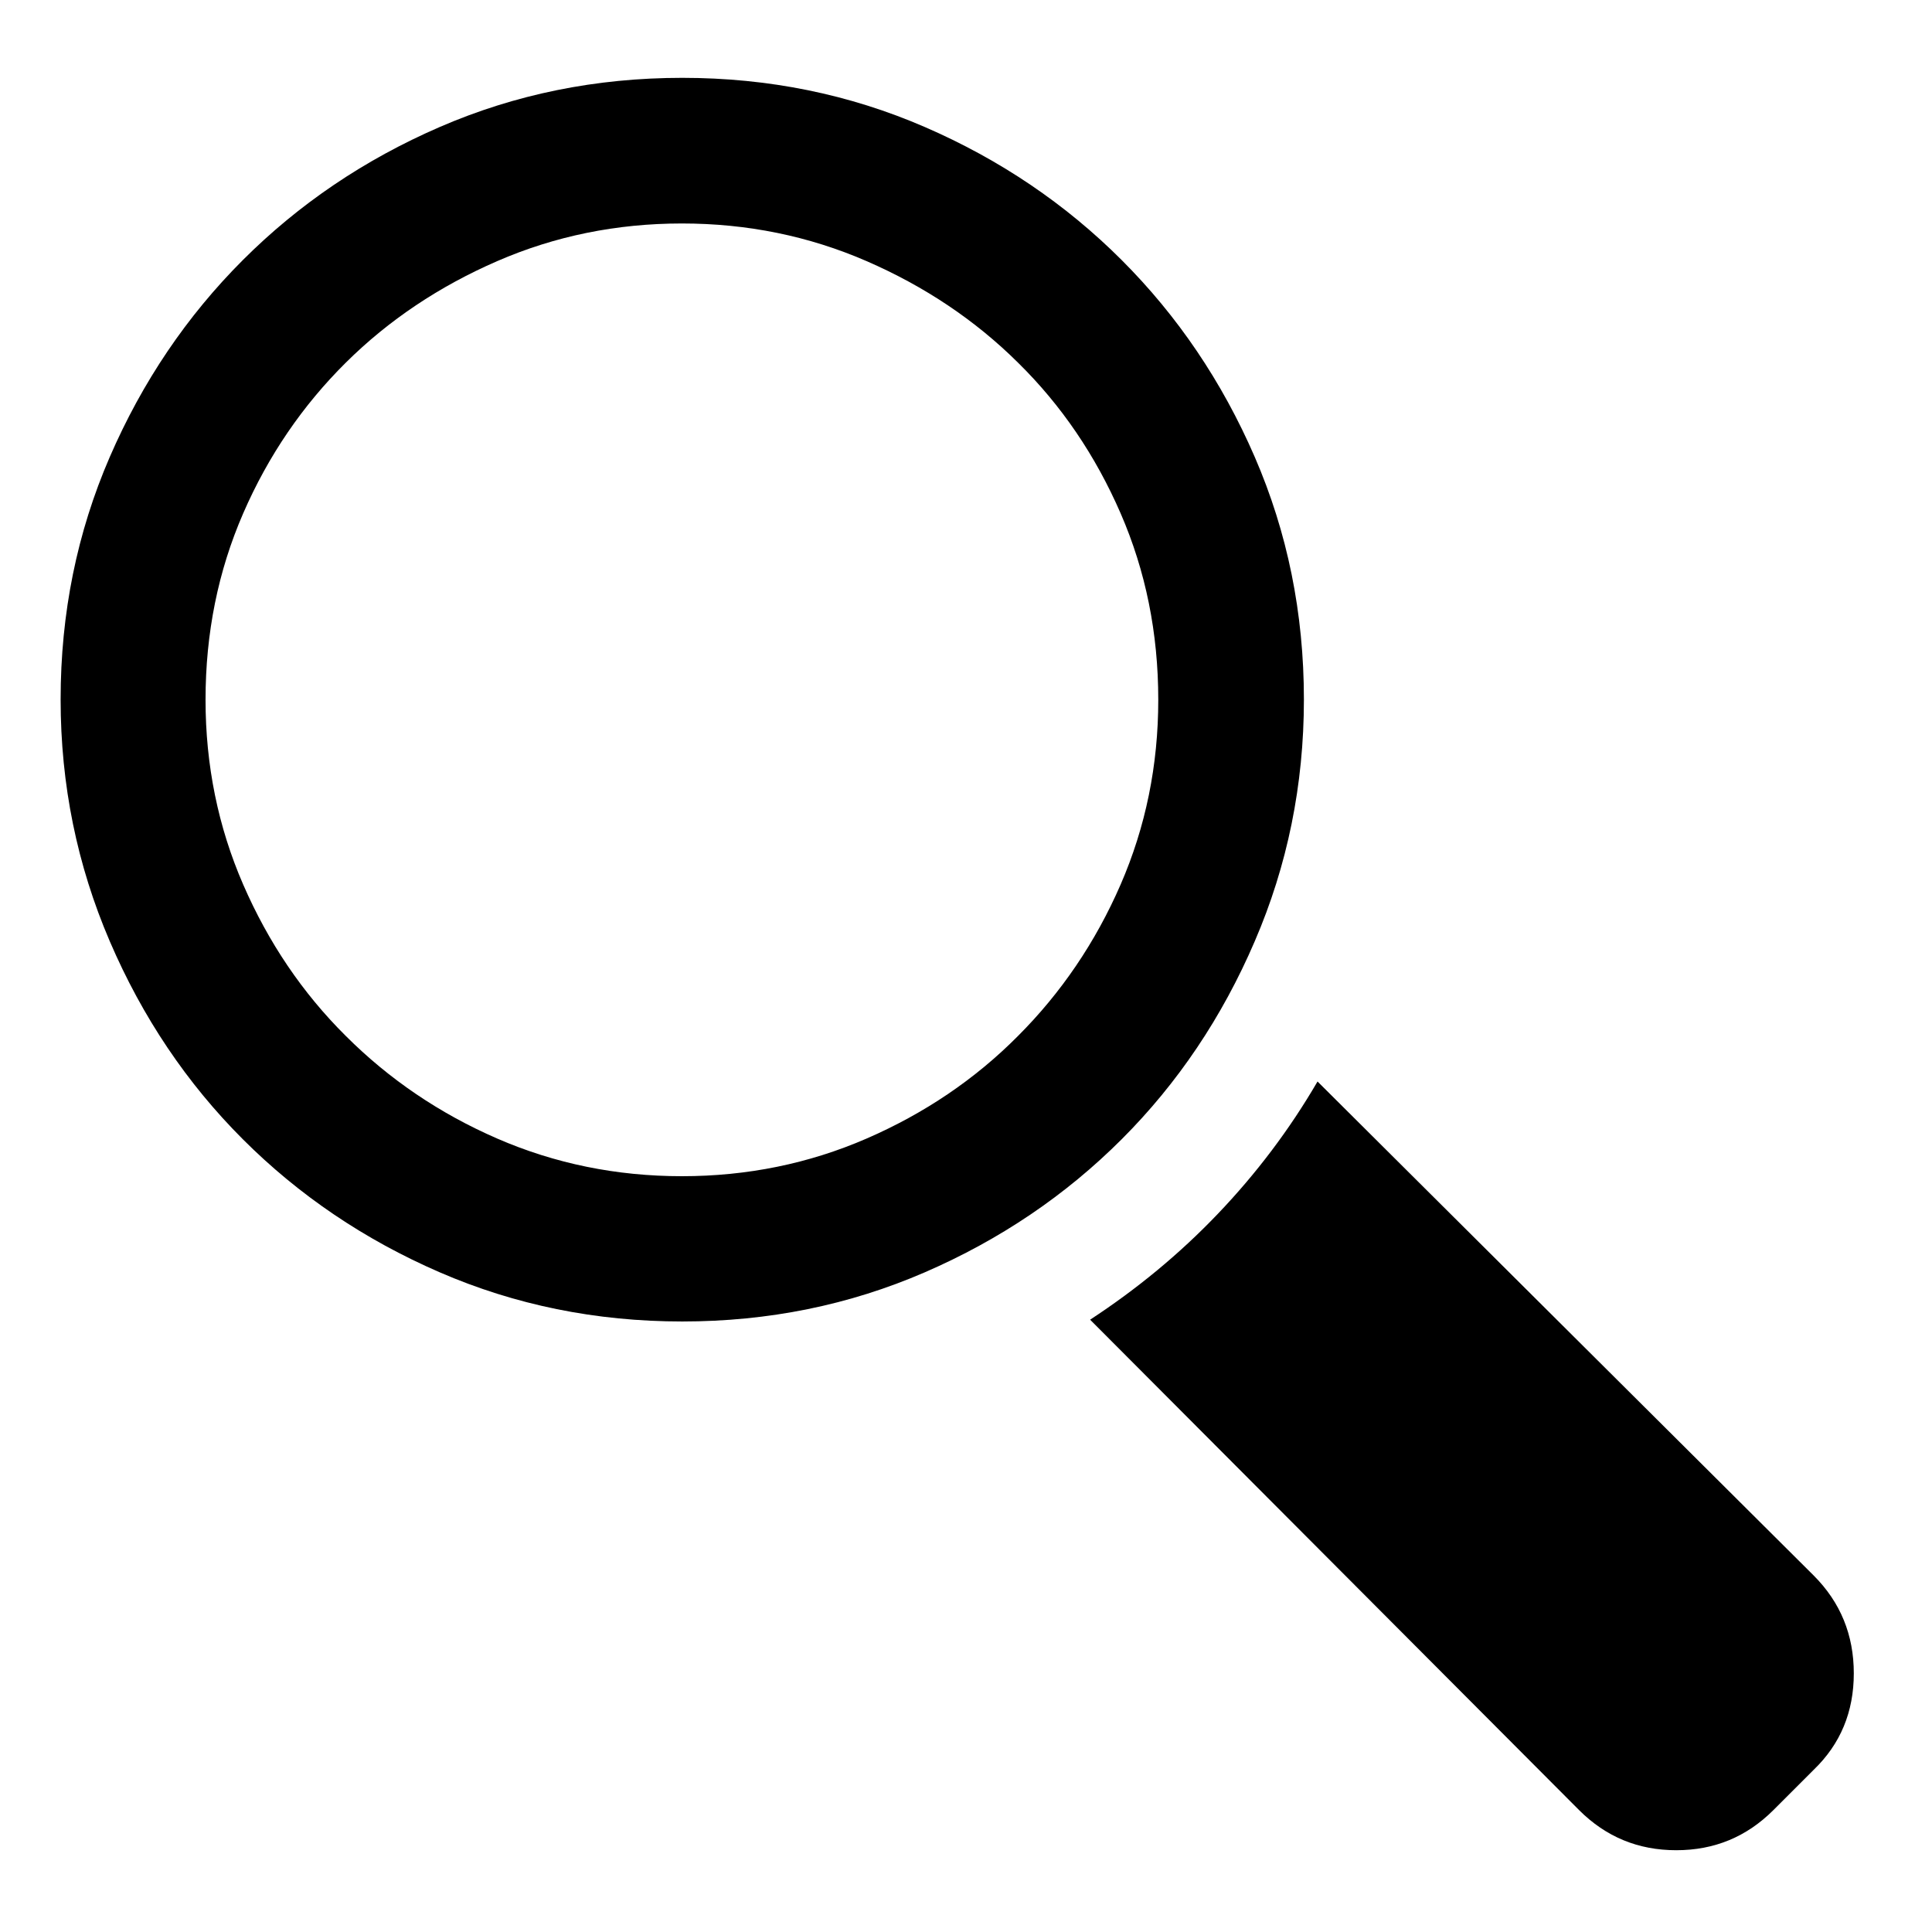
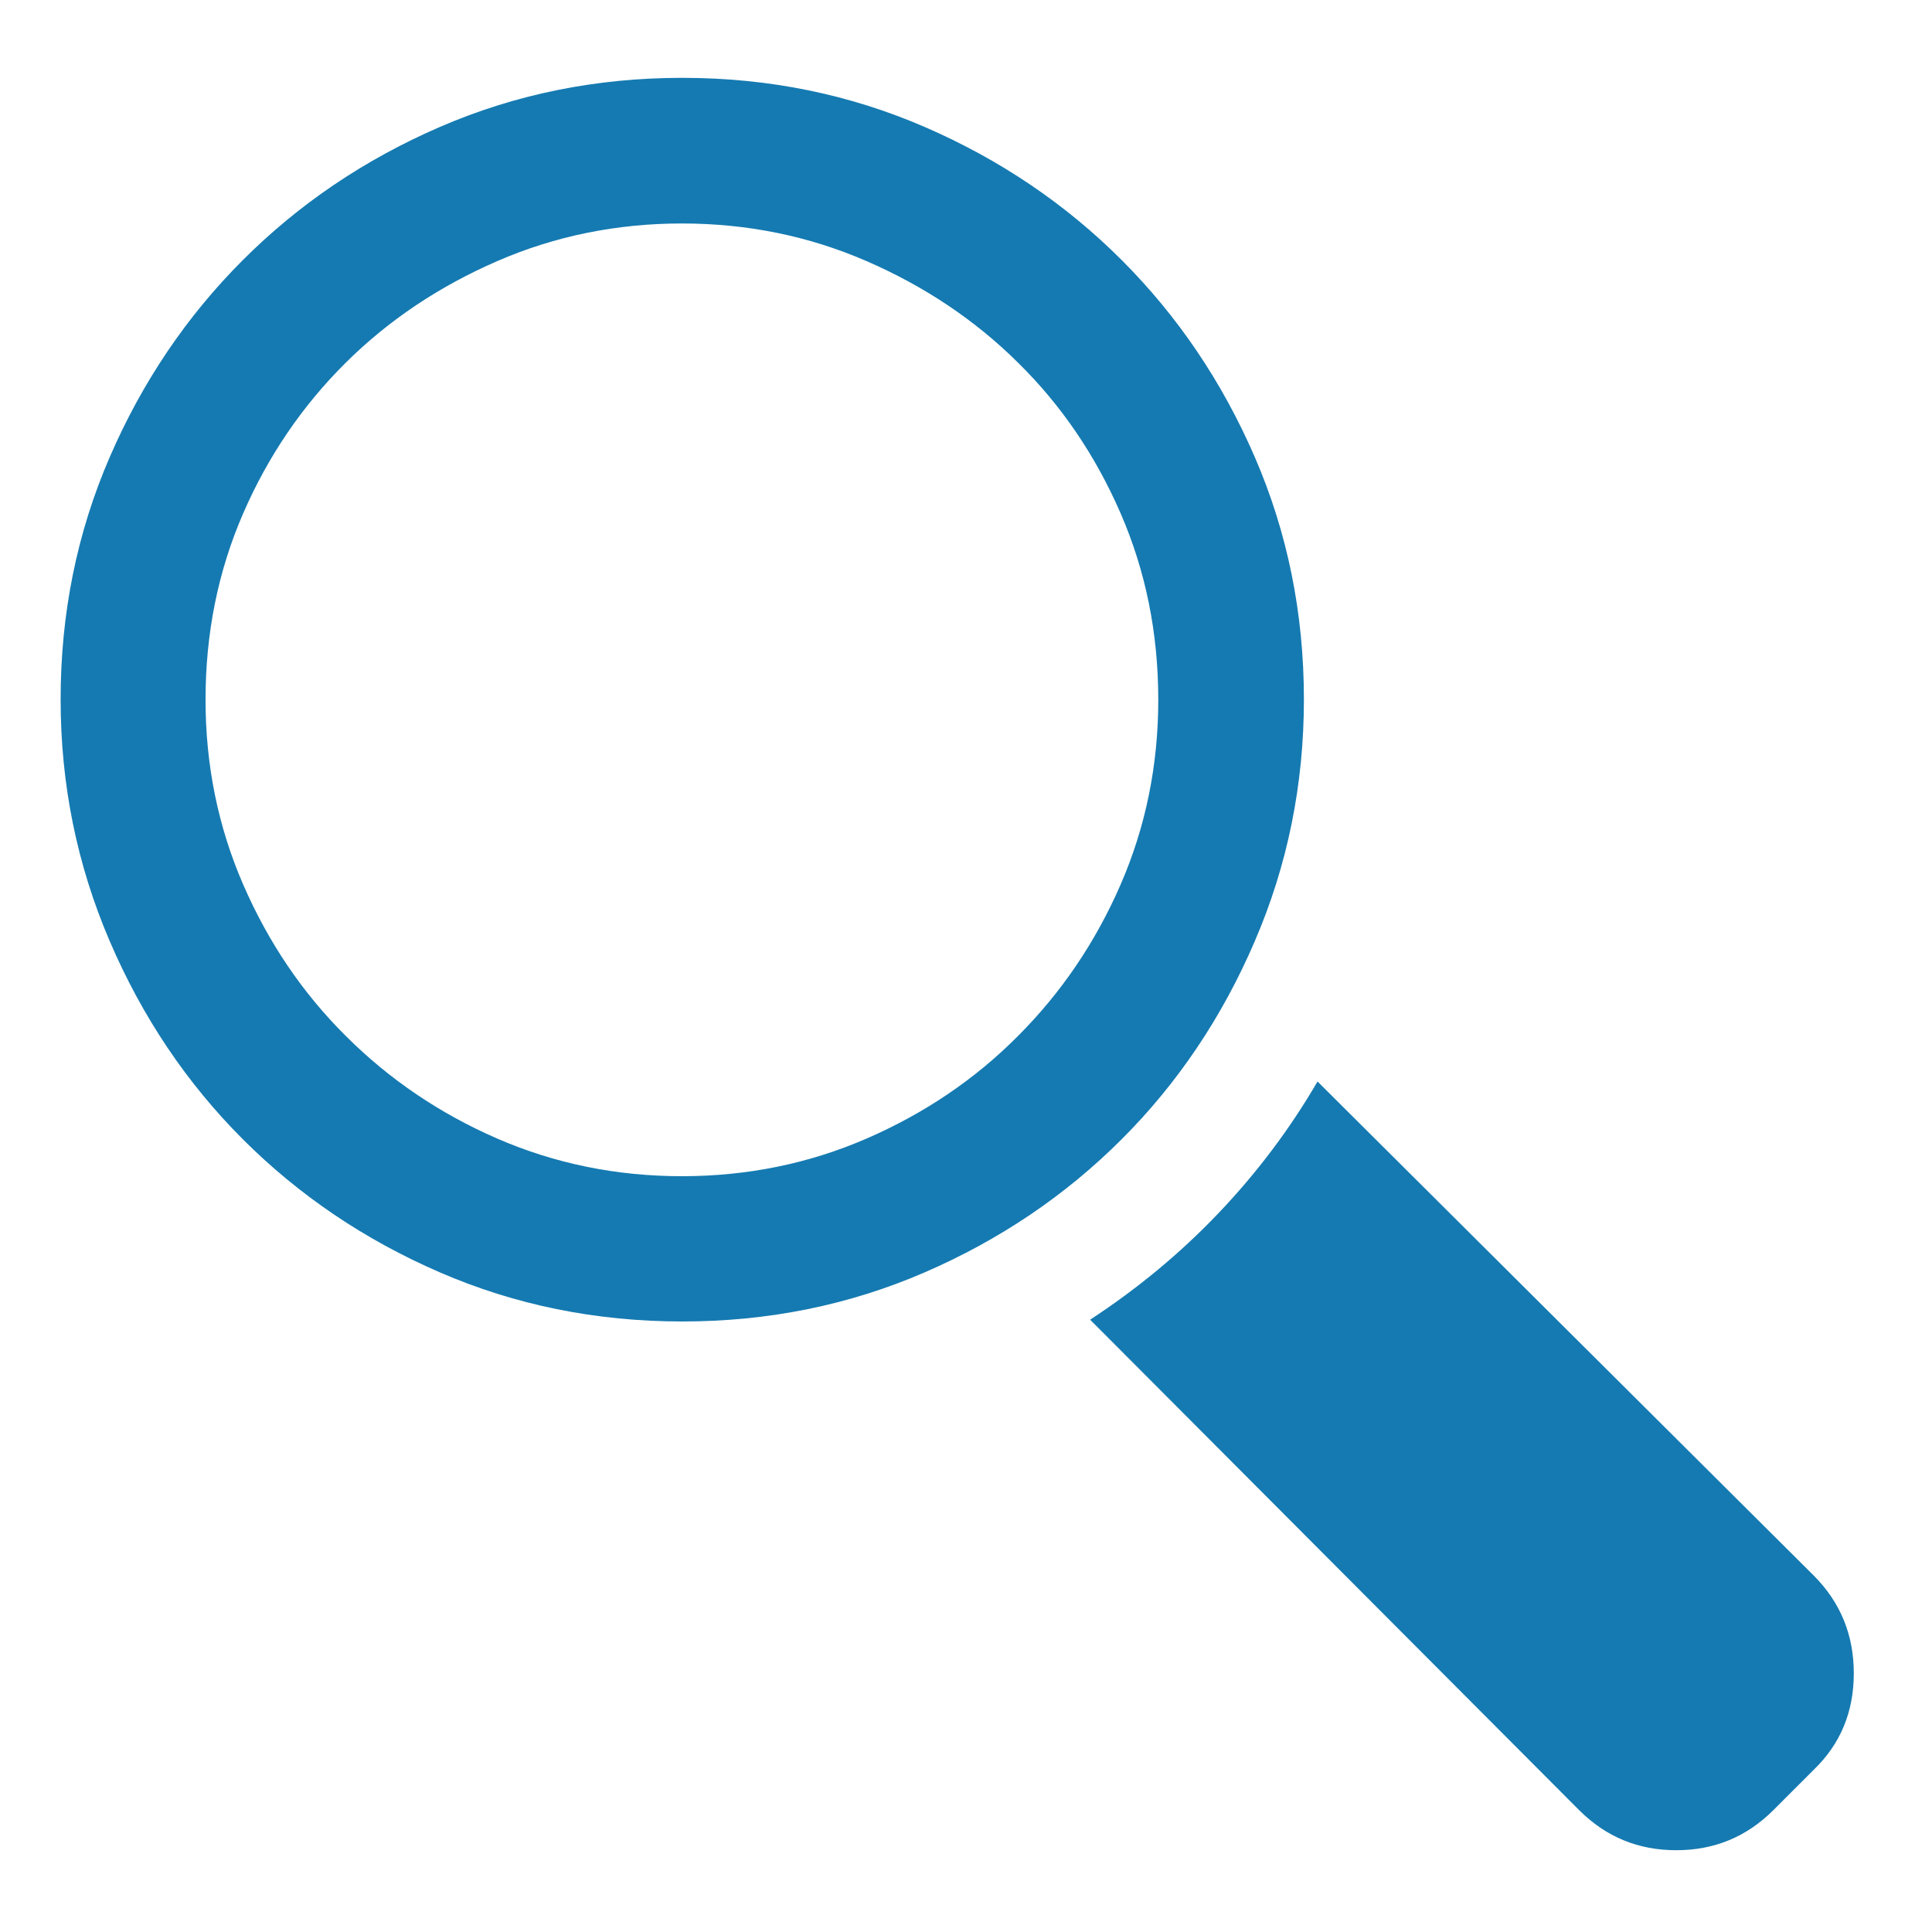
<svg xmlns="http://www.w3.org/2000/svg" version="1.1" id="Layer_1" x="0px" y="0px" viewBox="0 0 538.6 538.6" enable-background="new 0 0 538.6 538.6" xml:space="preserve">
  <g>
-     <path d="M349.8,262.4c-9.1,21.2-21.5,39.6-37.1,55.2s-33.9,28-54.9,37.1c-21,9.1-43.5,13.7-67.6,13.7c-24.1,0-46.6-4.6-67.6-13.7   c-21-9.1-39.3-21.5-54.9-37.1s-28-34-37.1-55.2c-9.1-21.2-13.7-43.6-13.7-67.4c0-24.1,4.6-46.6,13.7-67.6   c9.1-21,21.5-39.3,37.1-54.9s33.9-28,54.9-37.1c21-9.1,43.5-13.7,67.6-13.7c24.1,0,46.6,4.6,67.6,13.7c21,9.1,39.3,21.5,54.9,37.1   s28,33.9,37.1,54.9c9.1,21,13.7,43.5,13.7,67.6C363.5,218.8,358.9,241.3,349.8,262.4z M190.1,327.9c18.2,0,35.4-3.5,51.5-10.5   c16.1-7,30.2-16.5,42.2-28.6c12-12,21.6-26.1,28.6-42.2c7-16.1,10.5-33.3,10.5-51.5c0-18.6-3.5-35.9-10.5-52   c-7-16.1-16.5-30.1-28.6-42c-12-11.9-26.1-21.3-42.2-28.3c-16.1-7-33.3-10.5-51.5-10.5c-18.2,0-35.4,3.5-51.5,10.5   c-16.1,7-30.2,16.4-42.2,28.3c-12,11.9-21.6,25.9-28.6,42c-7,16.1-10.5,33.4-10.5,52c0,18.2,3.5,35.4,10.5,51.5   c7,16.1,16.5,30.2,28.6,42.2c12,12,26.1,21.6,42.2,28.6C154.7,324.4,171.9,327.9,190.1,327.9z M505.6,439.2   c7.5,7.5,11.2,16.6,11.2,27.3s-3.7,19.7-11.2,26.9l-11.2,11.2c-7.5,7.5-16.5,11.2-27.1,11.2c-10.6,0-19.6-3.7-27.1-11.2   L303.9,367.9c13-8.5,24.9-18.3,35.6-29.5s20-23.5,27.8-36.9L505.6,439.2z" />
+     <path fill="#157ab1" d="M349.8,262.4c-9.1,21.2-21.5,39.6-37.1,55.2s-33.9,28-54.9,37.1c-21,9.1-43.5,13.7-67.6,13.7c-24.1,0-46.6-4.6-67.6-13.7   c-21-9.1-39.3-21.5-54.9-37.1s-28-34-37.1-55.2c-9.1-21.2-13.7-43.6-13.7-67.4c0-24.1,4.6-46.6,13.7-67.6   c9.1-21,21.5-39.3,37.1-54.9s33.9-28,54.9-37.1c21-9.1,43.5-13.7,67.6-13.7c24.1,0,46.6,4.6,67.6,13.7c21,9.1,39.3,21.5,54.9,37.1   s28,33.9,37.1,54.9c9.1,21,13.7,43.5,13.7,67.6C363.5,218.8,358.9,241.3,349.8,262.4z M190.1,327.9c18.2,0,35.4-3.5,51.5-10.5   c16.1-7,30.2-16.5,42.2-28.6c12-12,21.6-26.1,28.6-42.2c7-16.1,10.5-33.3,10.5-51.5c0-18.6-3.5-35.9-10.5-52   c-7-16.1-16.5-30.1-28.6-42c-12-11.9-26.1-21.3-42.2-28.3c-16.1-7-33.3-10.5-51.5-10.5c-18.2,0-35.4,3.5-51.5,10.5   c-16.1,7-30.2,16.4-42.2,28.3c-12,11.9-21.6,25.9-28.6,42c-7,16.1-10.5,33.4-10.5,52c0,18.2,3.5,35.4,10.5,51.5   c7,16.1,16.5,30.2,28.6,42.2c12,12,26.1,21.6,42.2,28.6C154.7,324.4,171.9,327.9,190.1,327.9z M505.6,439.2   c7.5,7.5,11.2,16.6,11.2,27.3s-3.7,19.7-11.2,26.9l-11.2,11.2c-7.5,7.5-16.5,11.2-27.1,11.2c-10.6,0-19.6-3.7-27.1-11.2   L303.9,367.9c13-8.5,24.9-18.3,35.6-29.5s20-23.5,27.8-36.9L505.6,439.2z" />
  </g>
</svg>
